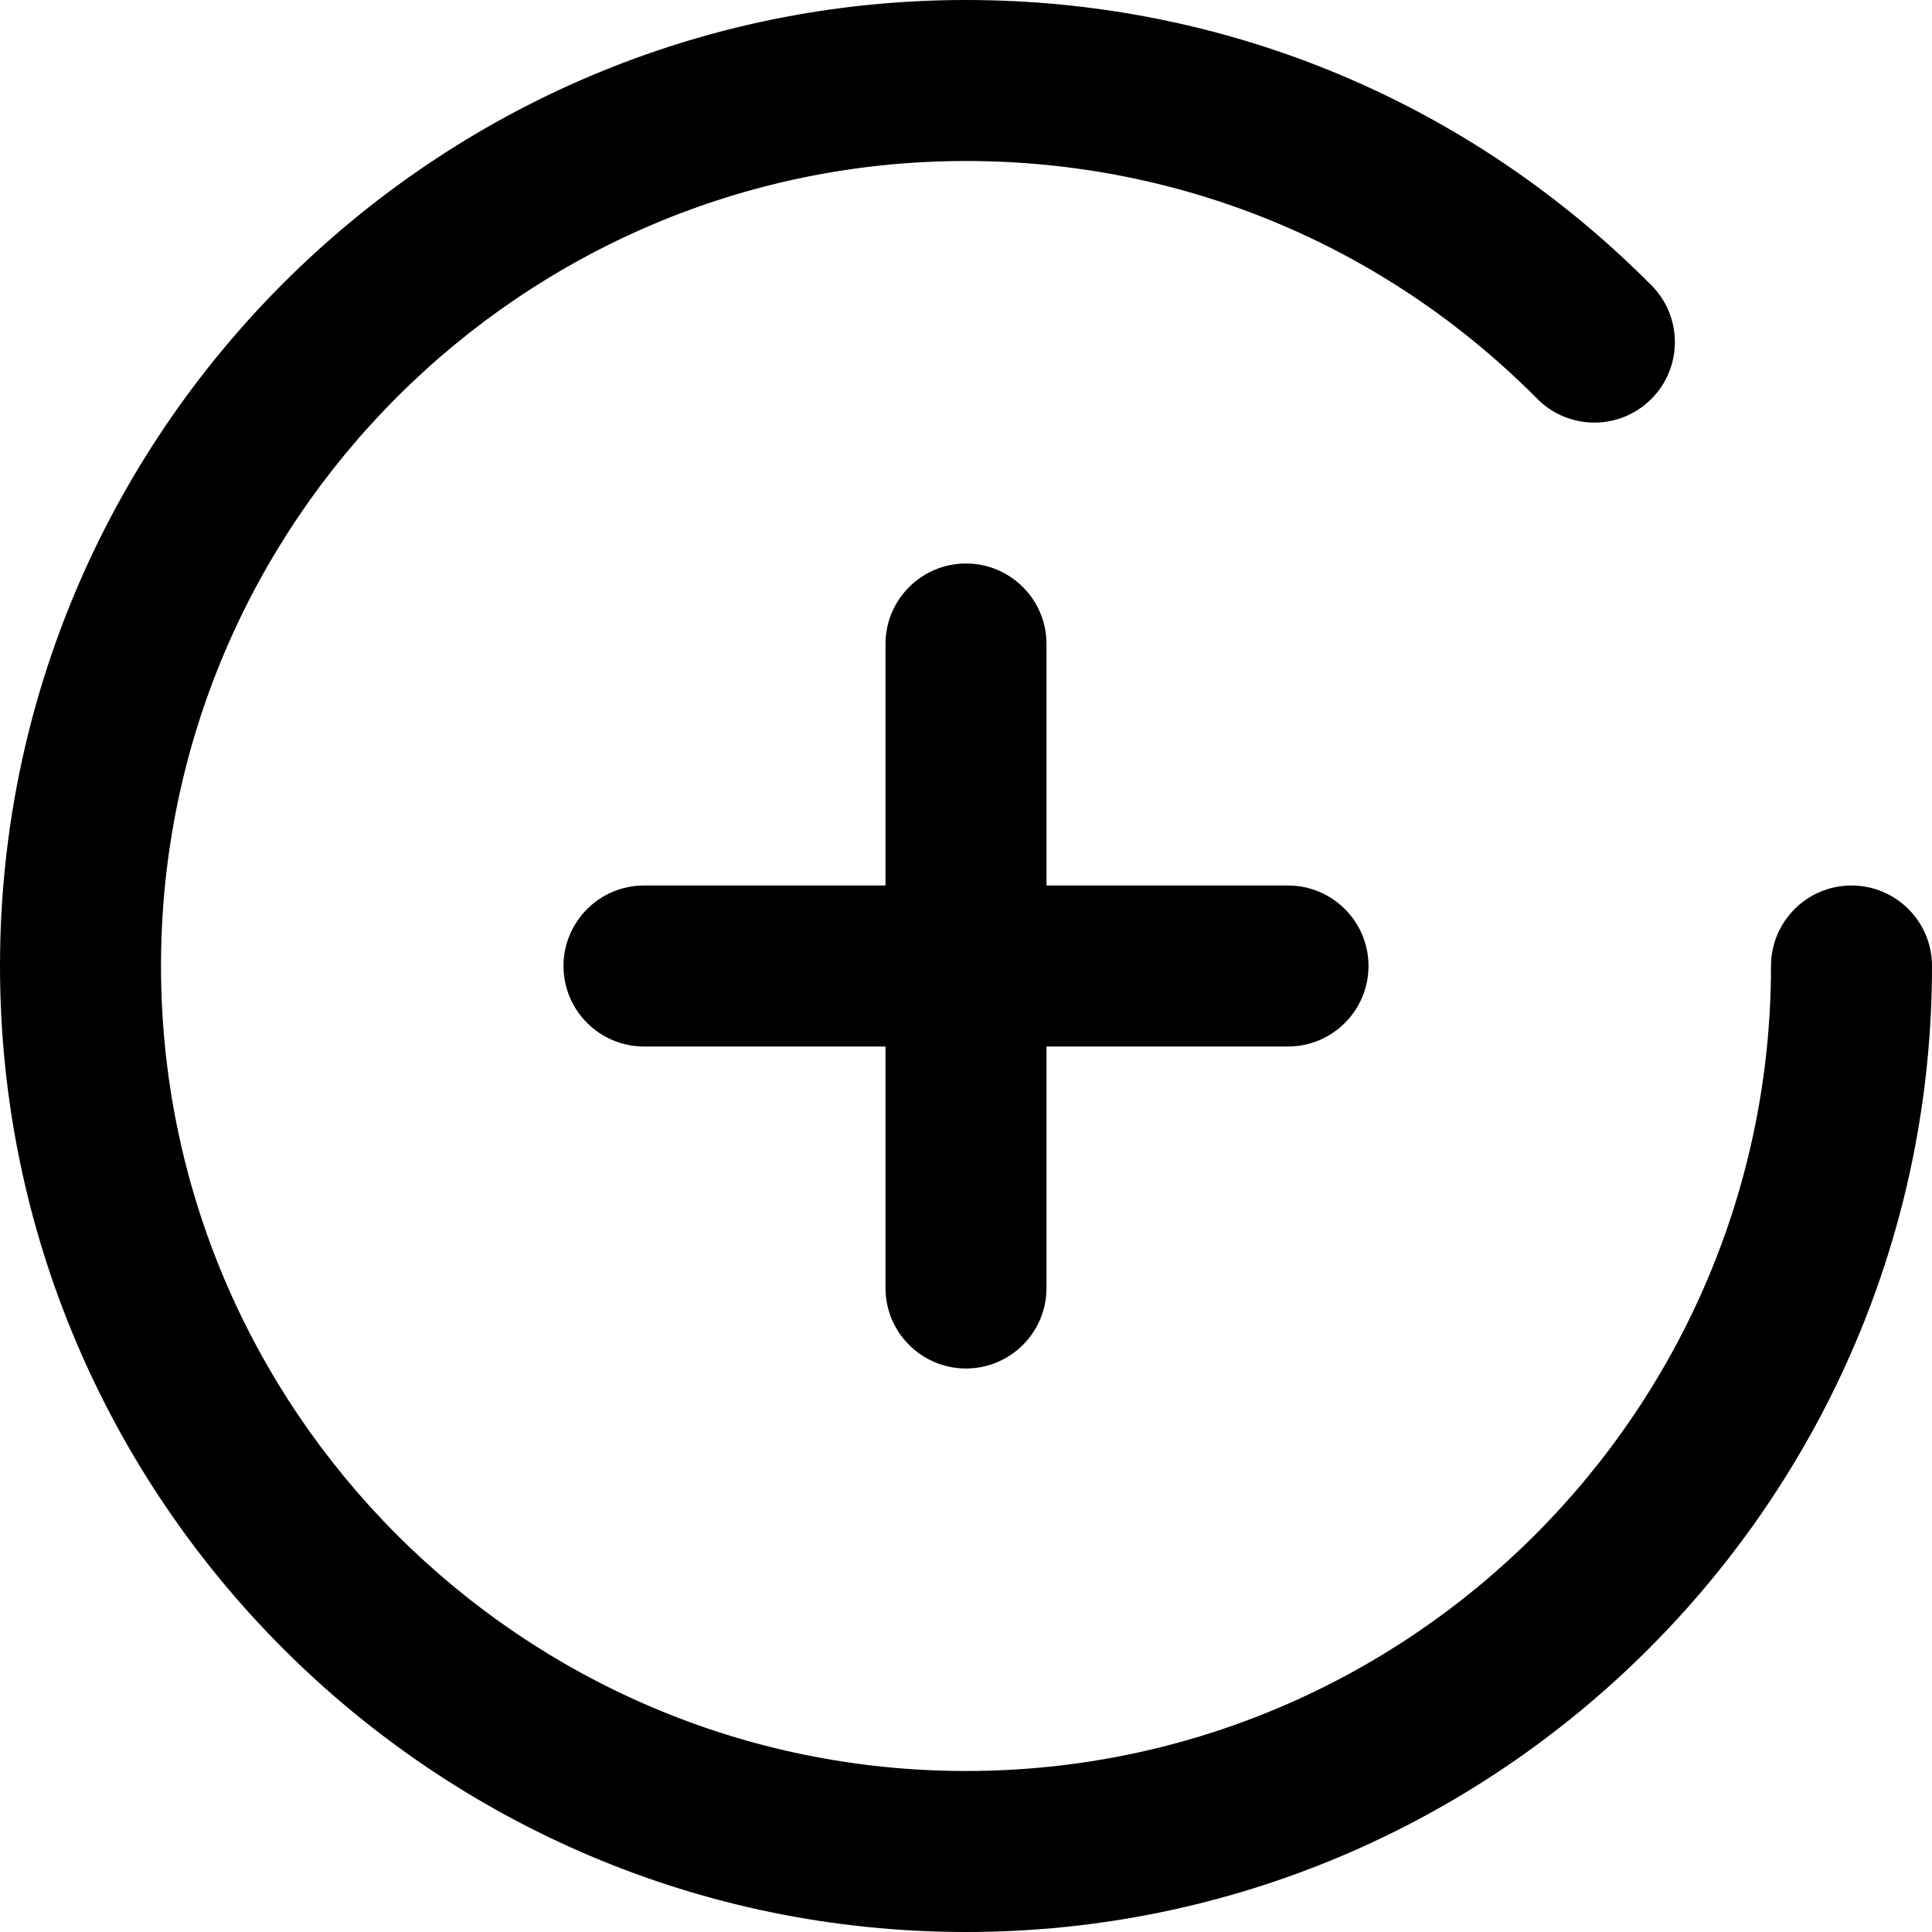
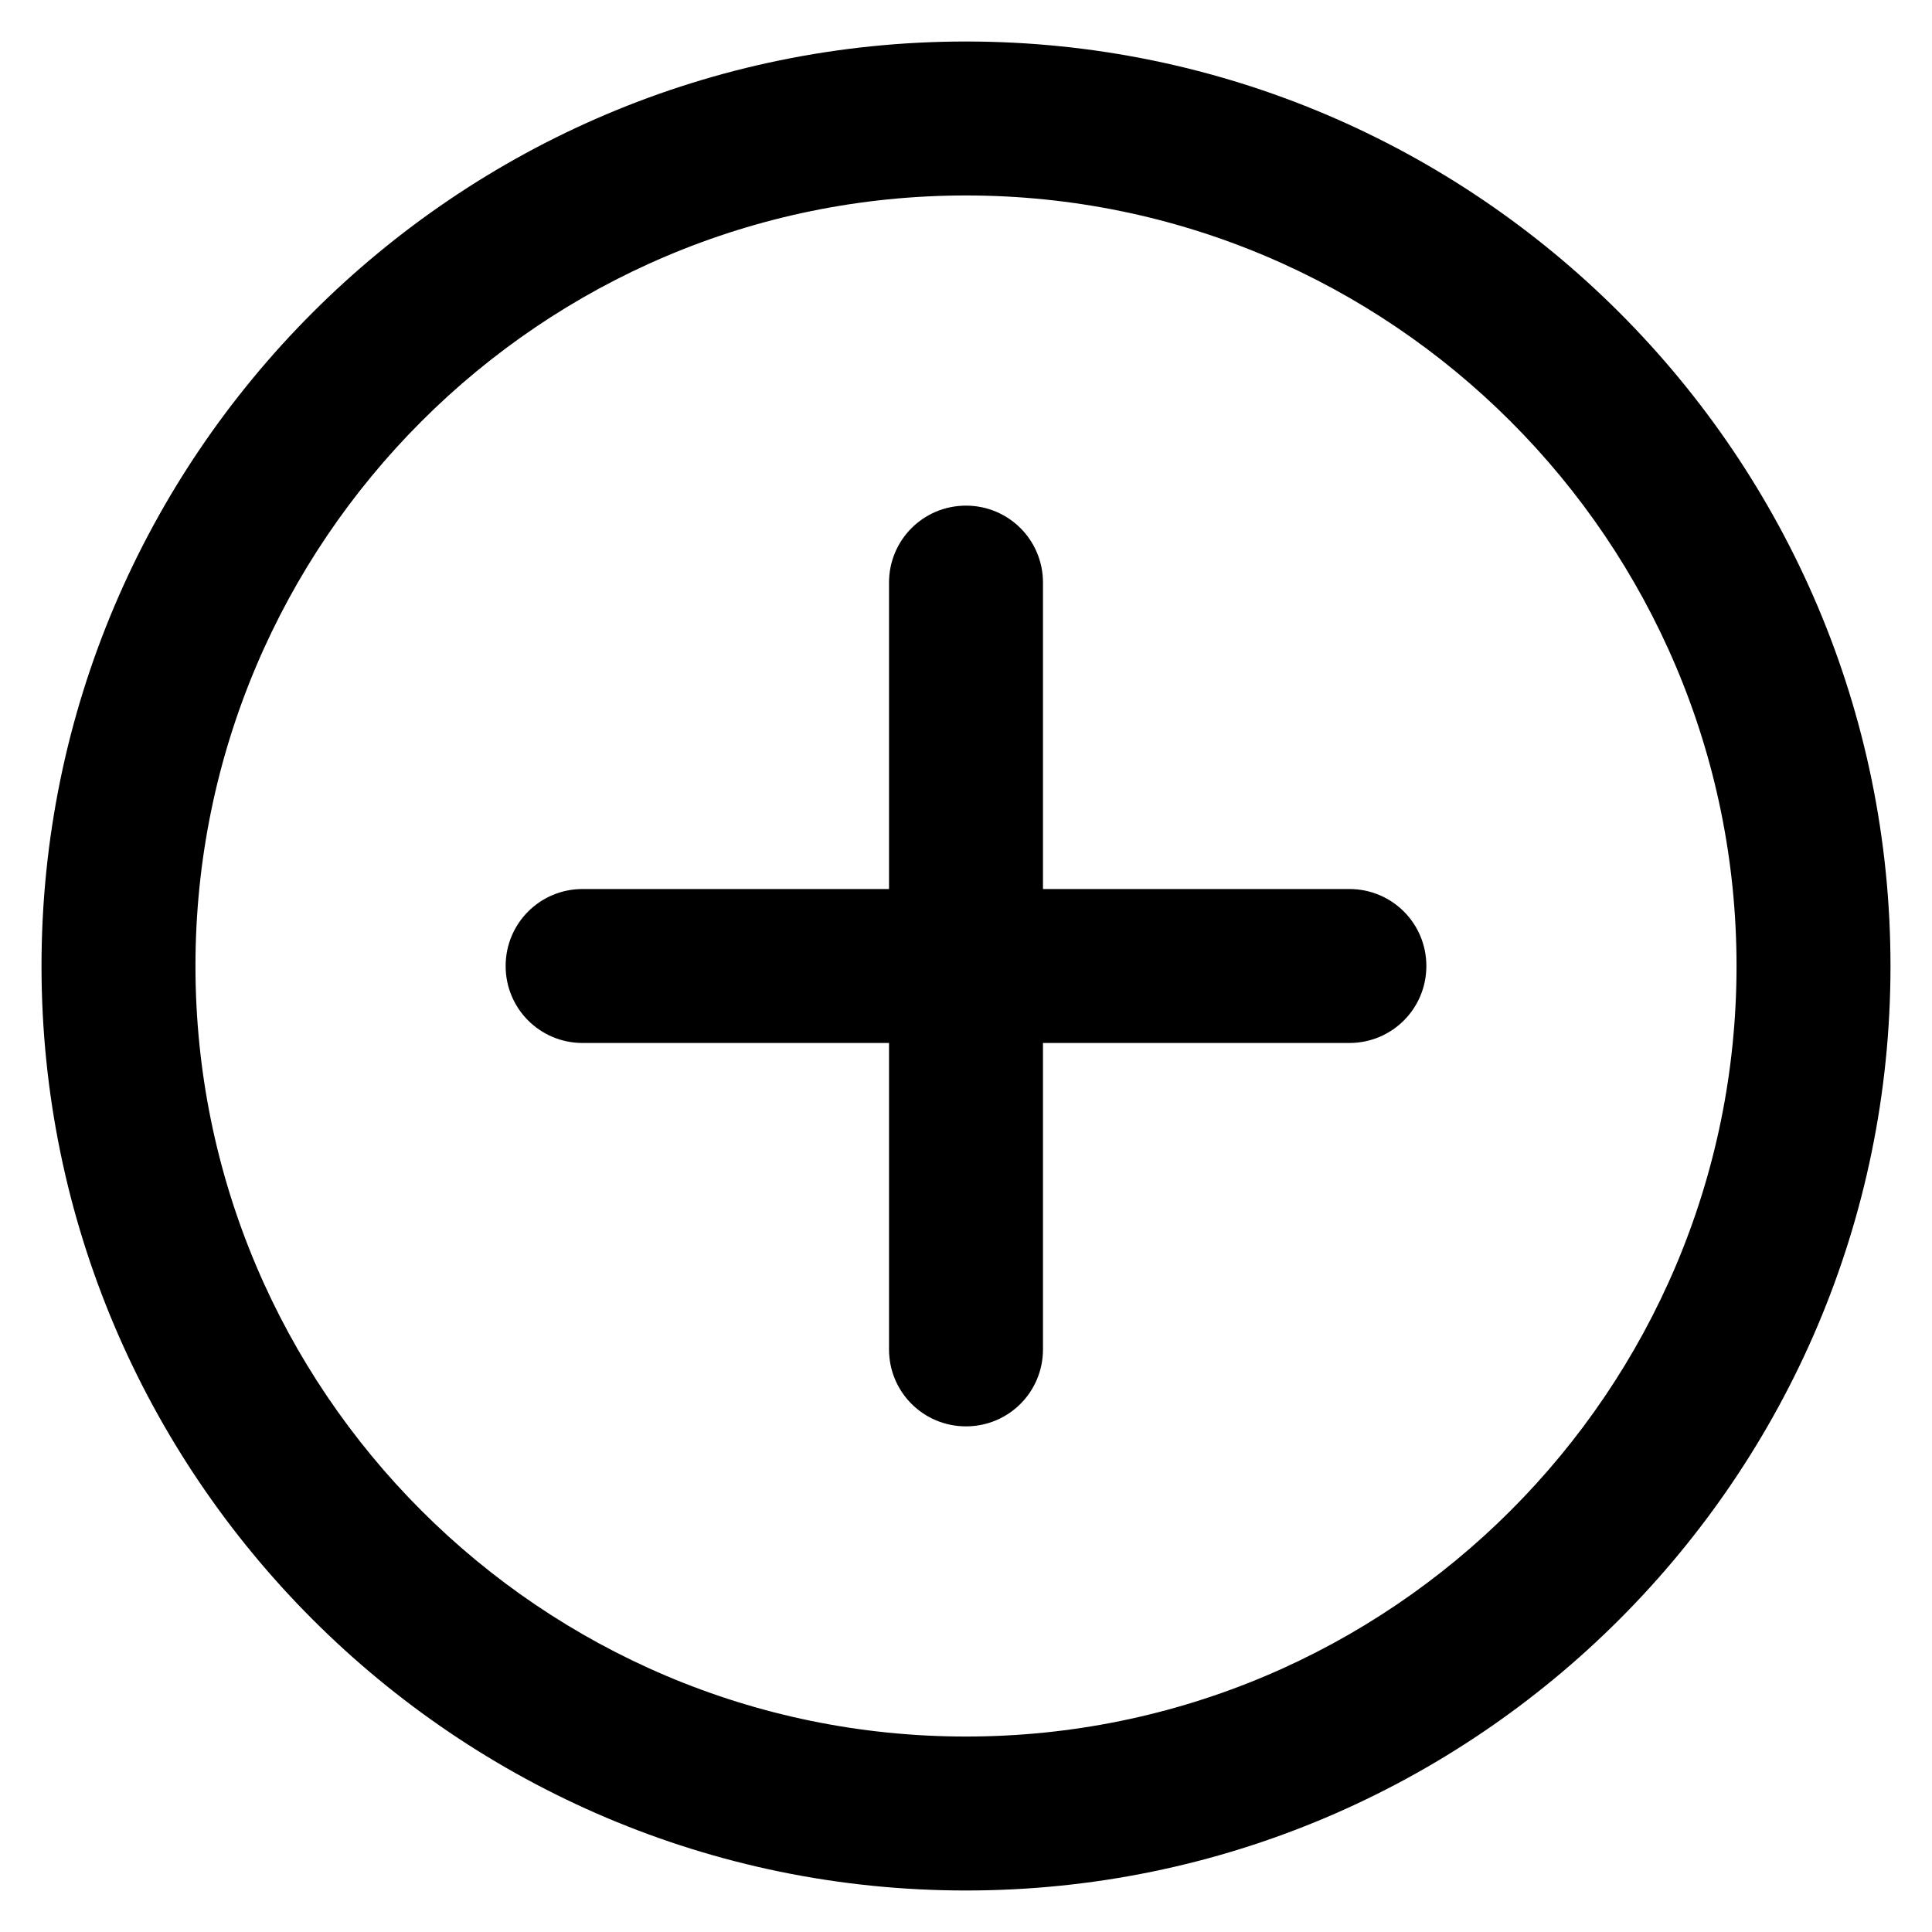
- <svg xmlns="http://www.w3.org/2000/svg" width="22" height="22" version="1.1" id="Capa_1" viewBox="0 0 384 384" style="enable-background:new 0 0 384 384;" xml:space="preserve">
+ <svg xmlns="http://www.w3.org/2000/svg" version="1.1" viewBox="0 0 512 512" enable-background="new 0 0 512 512">
  <g>
    <g>
-       <path d="M368,176c-8.832,0-16,7.168-16,16c0,88.224-71.776,160-160,160S32,280.224,32,192S103.776,32,192,32    c42.952,0,83.272,16.784,113.544,47.264c6.216,6.272,16.352,6.312,22.624,0.08c6.272-6.224,6.304-16.352,0.08-22.624    C291.928,20.144,243.536,0,192,0C86.128,0,0,86.128,0,192s86.128,192,192,192s192-86.128,192-192C384,183.168,376.832,176,368,176    z" />
+       <path d="M256,11C120.9,11,11,120.9,11,256s109.9,245,245,245s245-109.9,245-245S391.1,11,256,11z M256,460.2    c-112.6,0-204.2-91.6-204.2-204.2S143.4,51.8,256,51.8S460.2,143.4,460.2,256S368.6,460.2,256,460.2z" />
+       <path d="m357.6,235.6h-81.2v-81.2c0-11.3-9.1-20.4-20.4-20.4-11.3,0-20.4,9.1-20.4,20.4v81.2h-81.2c-11.3,0-20.4,9.1-20.4,20.4s9.1,20.4 20.4,20.4h81.2v81.2c0,11.3 9.1,20.4 20.4,20.4 11.3,0 20.4-9.1 20.4-20.4v-81.2h81.2c11.3,0 20.4-9.1 20.4-20.4s-9.1-20.4-20.4-20.4z" />
    </g>
  </g>
-   <g>
-     <g>
-       <path d="M256,176h-48v-48c0-8.832-7.168-16-16-16c-8.832,0-16,7.168-16,16v48h-48c-8.832,0-16,7.168-16,16c0,8.832,7.168,16,16,16    h48v48c0,8.832,7.168,16,16,16c8.832,0,16-7.168,16-16v-48h48c8.832,0,16-7.168,16-16C272,183.168,264.832,176,256,176z" />
-     </g>
-   </g>
-   <g>
- </g>
-   <g>
- </g>
-   <g>
- </g>
-   <g>
- </g>
-   <g>
- </g>
-   <g>
- </g>
-   <g>
- </g>
-   <g>
- </g>
-   <g>
- </g>
-   <g>
- </g>
-   <g>
- </g>
-   <g>
- </g>
-   <g>
- </g>
-   <g>
- </g>
-   <g>
- </g>
</svg>
